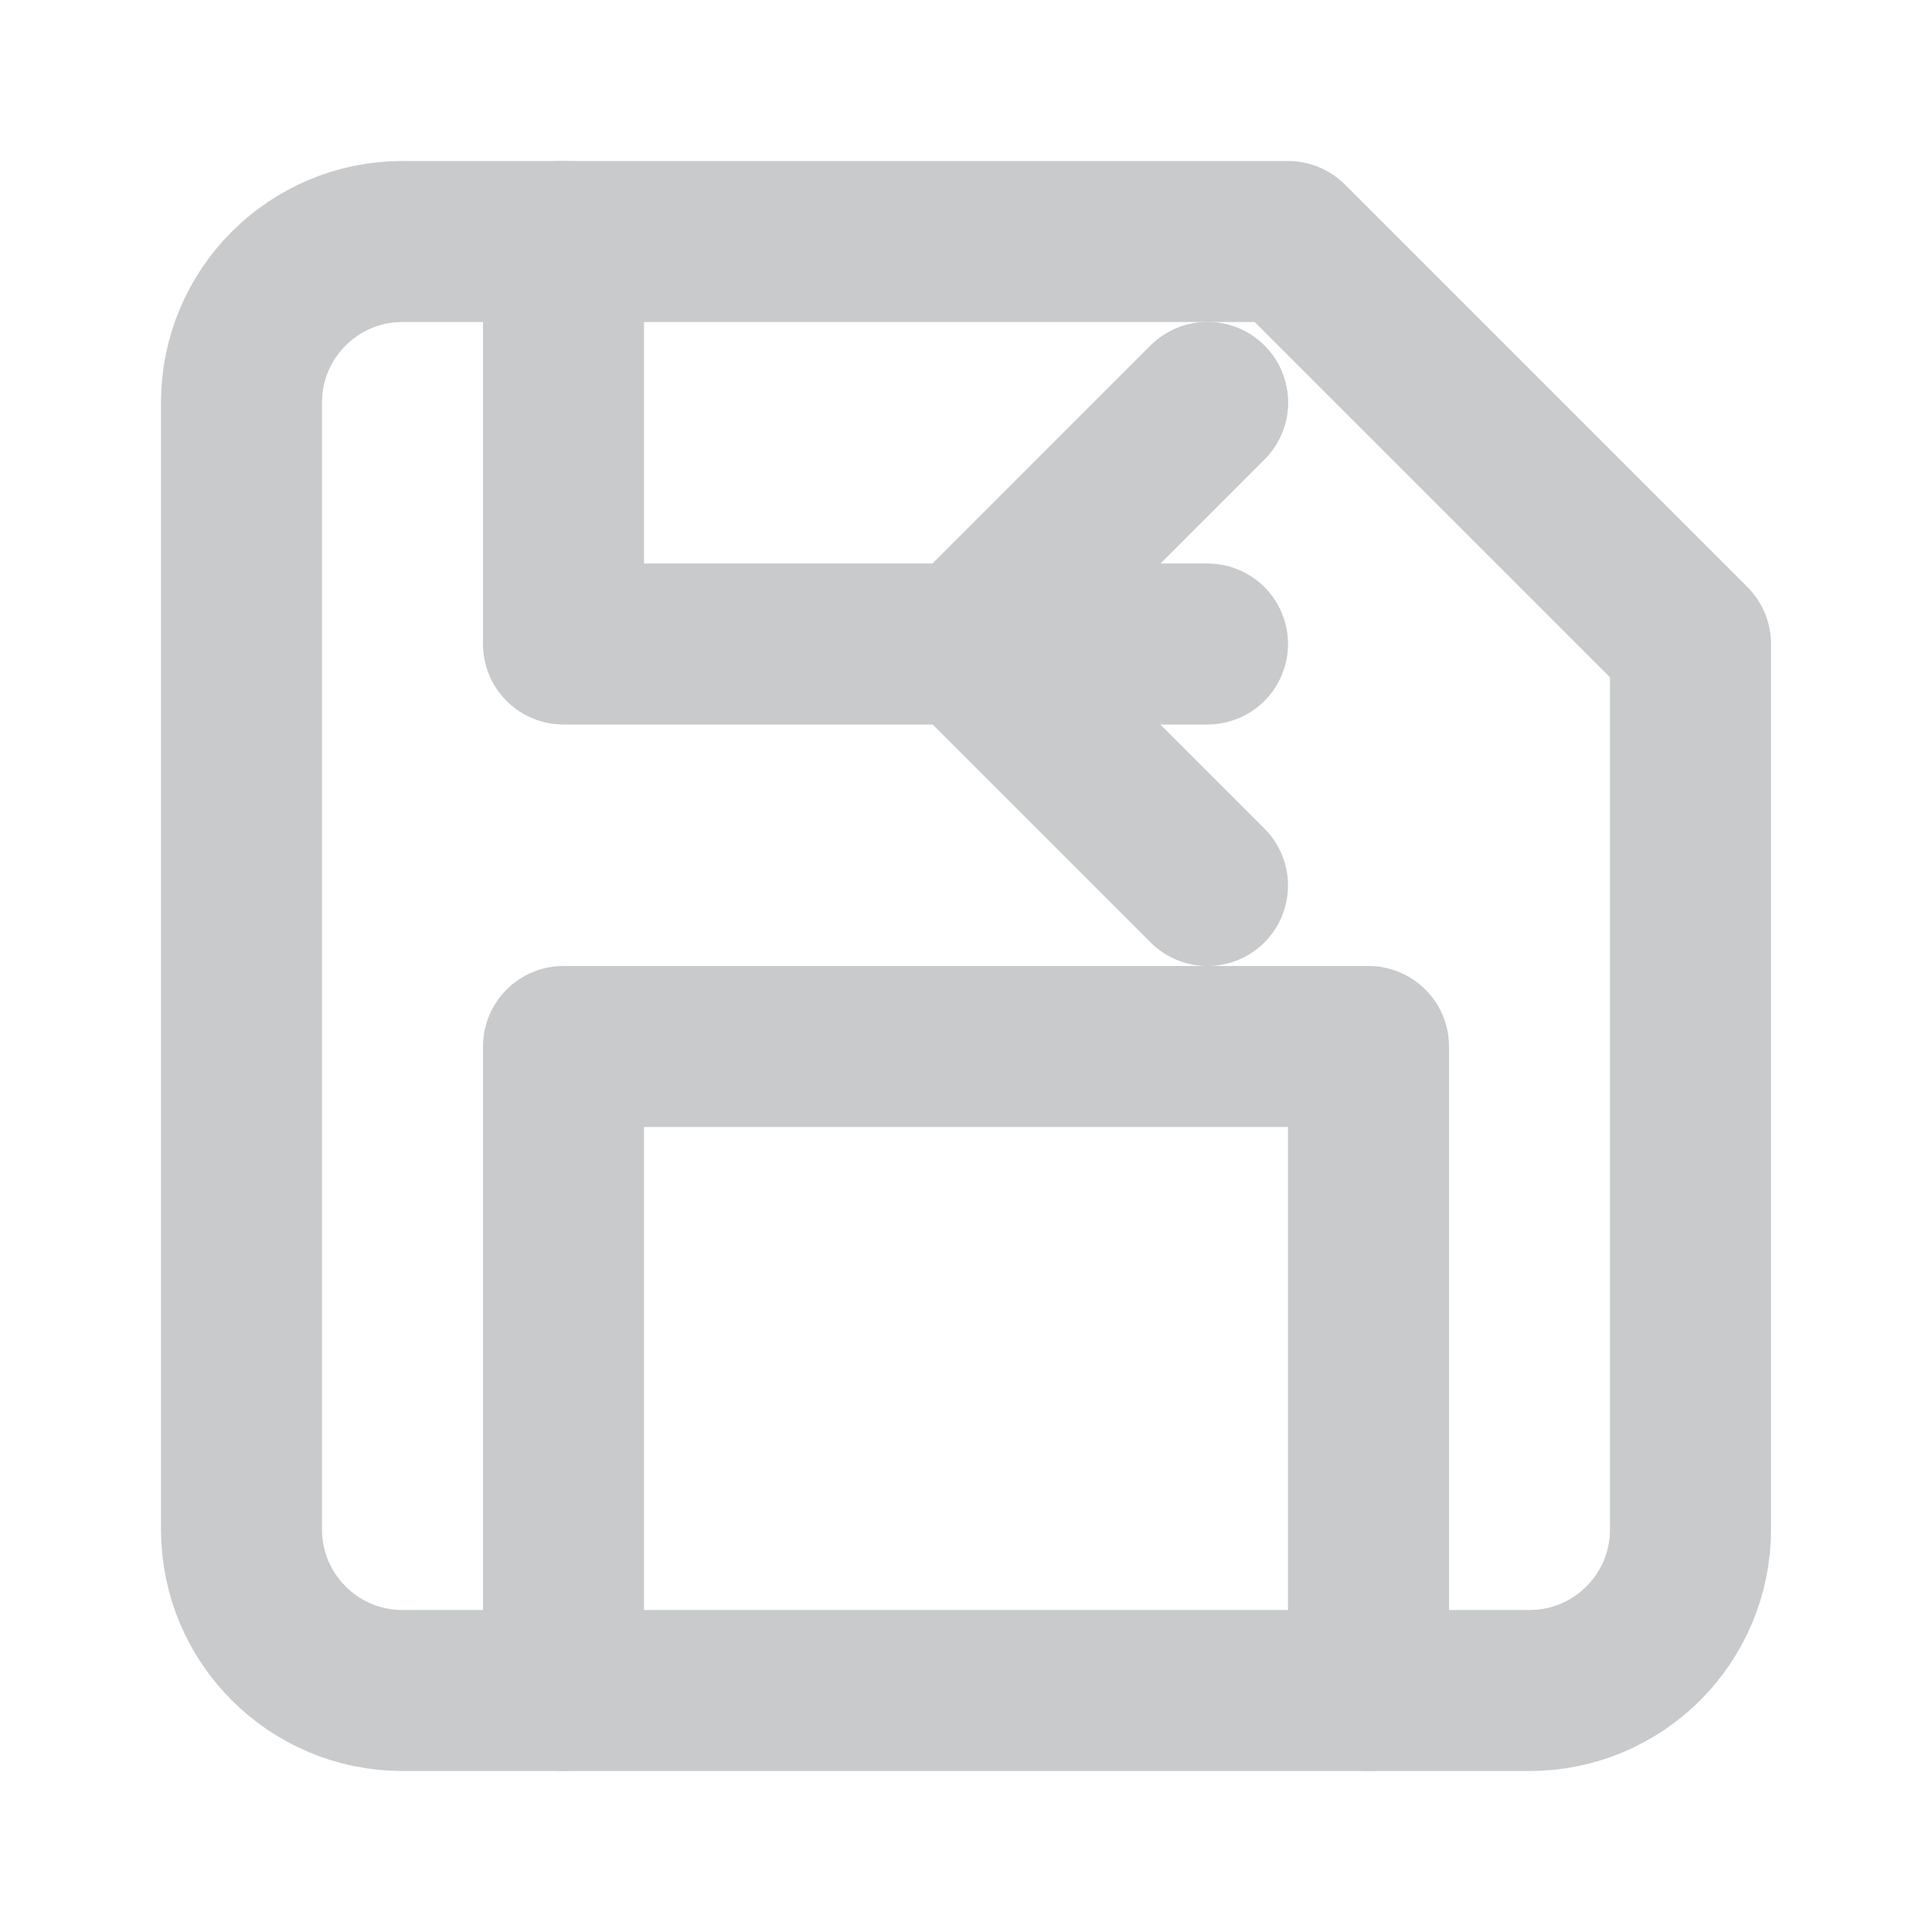
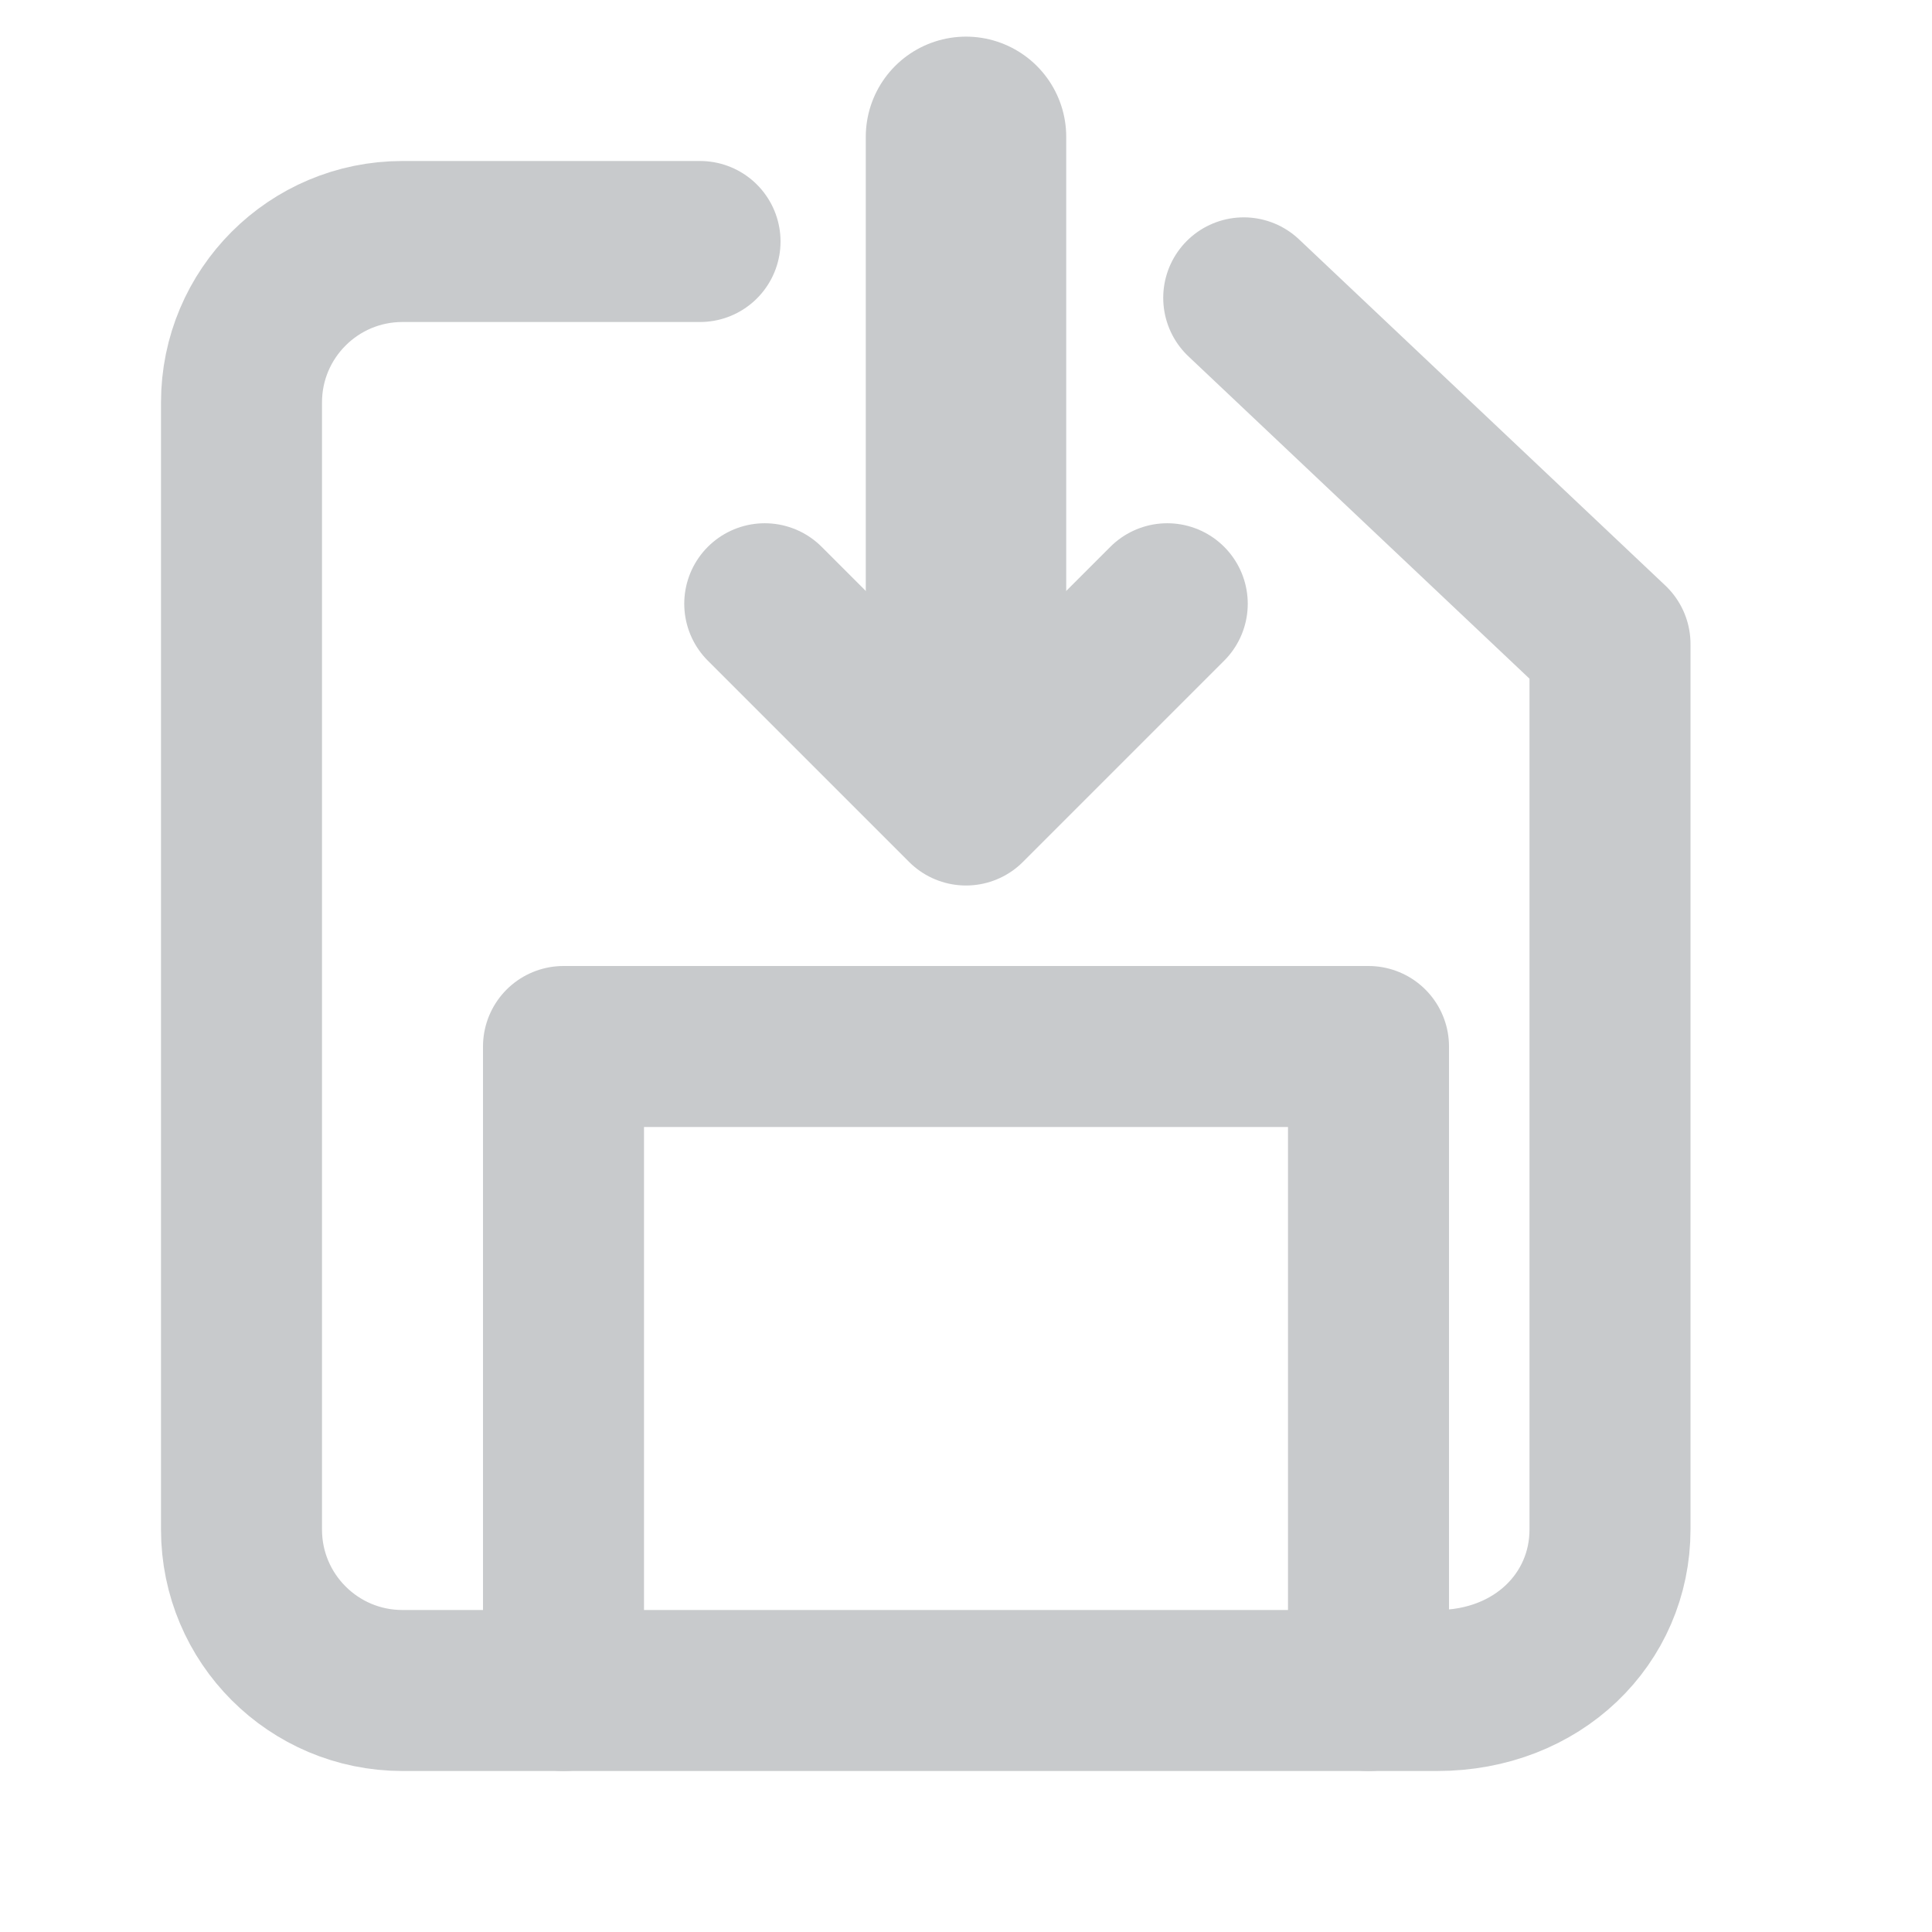
- <svg xmlns="http://www.w3.org/2000/svg" width="24" height="24" viewBox="0 0 24 24" fill="none" stroke="#c8cacc" stroke-width="2" stroke-linecap="round" stroke-linejoin="round">
-   <path d="M19 21H5a2 2 0 0 1-2-2V5a2 2 0 0 1 2-2h11l5 5v11a2 2 0 0 1-2 2z" />
-   <polyline points="17 21 17 13 7 13 7 21" />
-   <polyline points="7 3 7 8 15 8" />
-   <path d="M15 5l-3 3 3 3" />
-   <path d="M12 8l3-3" />
+ <svg xmlns="http://www.w3.org/2000/svg" width="24" height="24" viewBox="0 0 24 24" fill="none" stroke="#c8cacc" stroke-width="2" stroke-linecap="round" stroke-linejoin="round" version="1.1" id="svg2">
+   <defs id="defs2" />
+   <path d="M 15.45,3.7 20,8 v 11 c 0,1.105 -0.895,2 -2.148,2 H 5 C 3.895,21 3,20.105 3,19 V 5 C 3,3.895 3.895,3 5,3 h 3.696" id="path1" />
+   <polyline points="17 21 17 13 7 13 7 21" id="polyline1" />
+   <line x1="12" y1="1.7" x2="12" y2="9.46" style="stroke-width:2.49" id="line1" />
+   <polyline points="9.5 7.5 12 10 14.5 7.5" id="polyline2" />
</svg>
